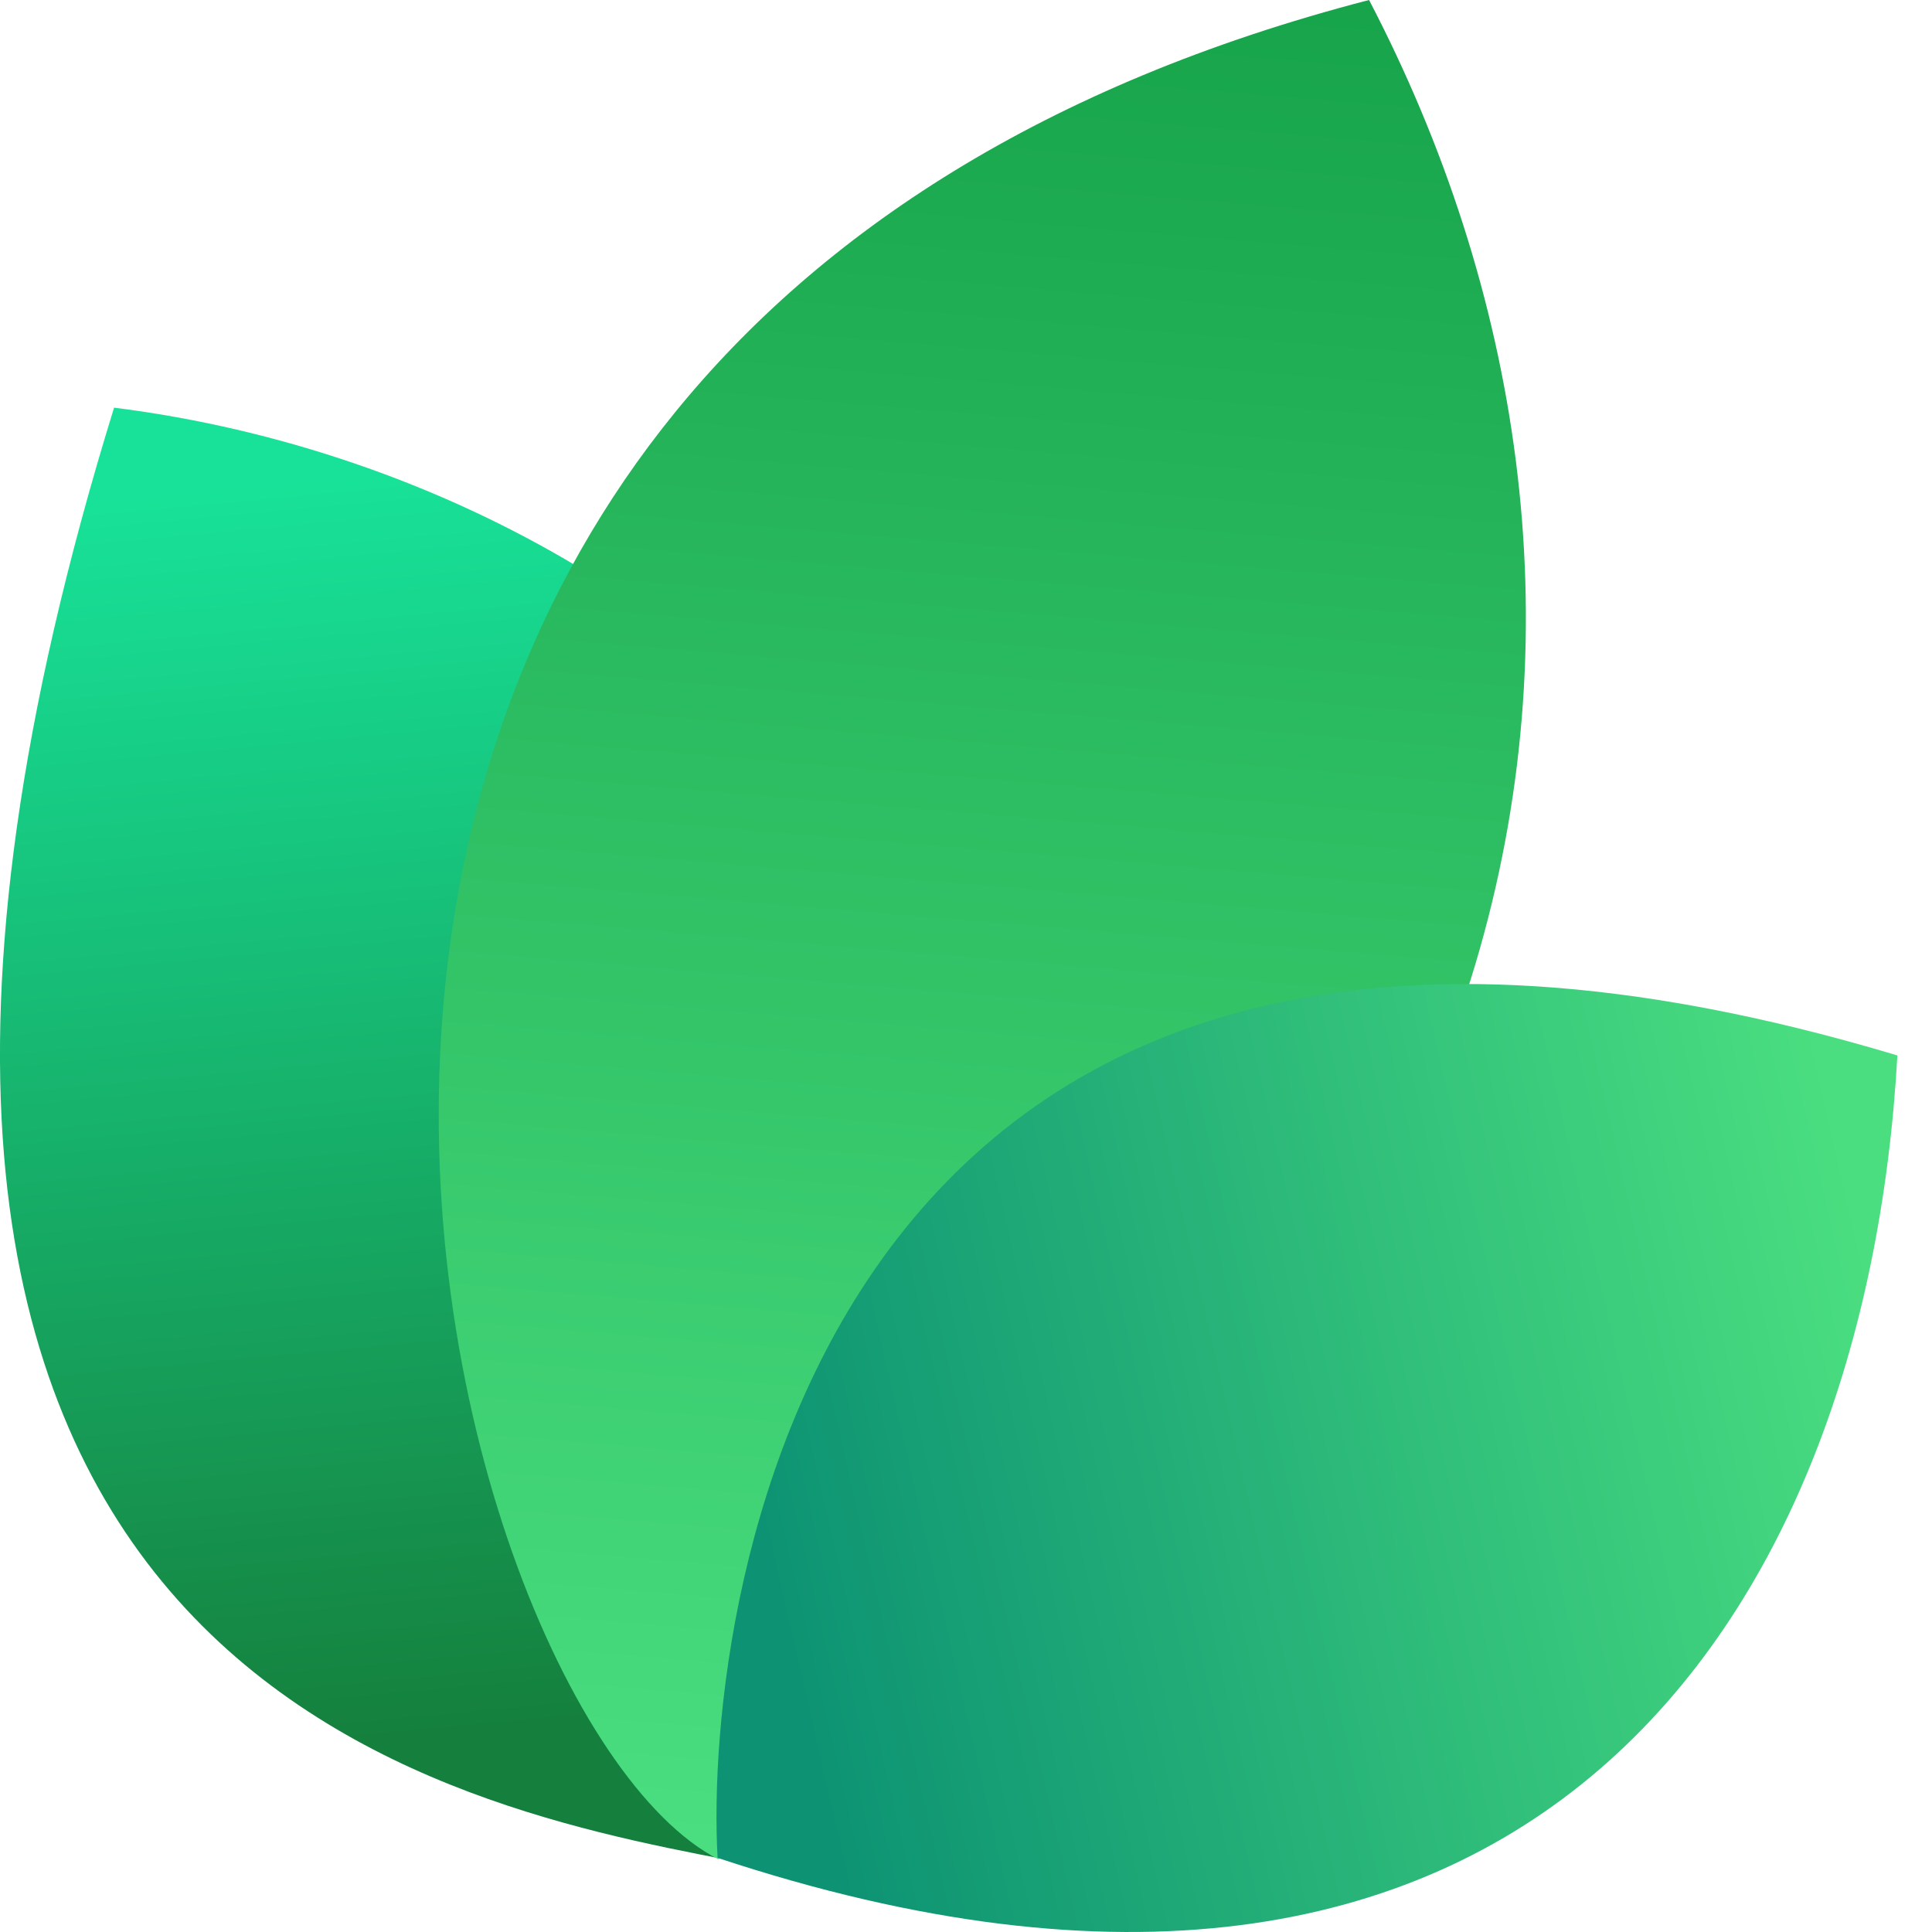
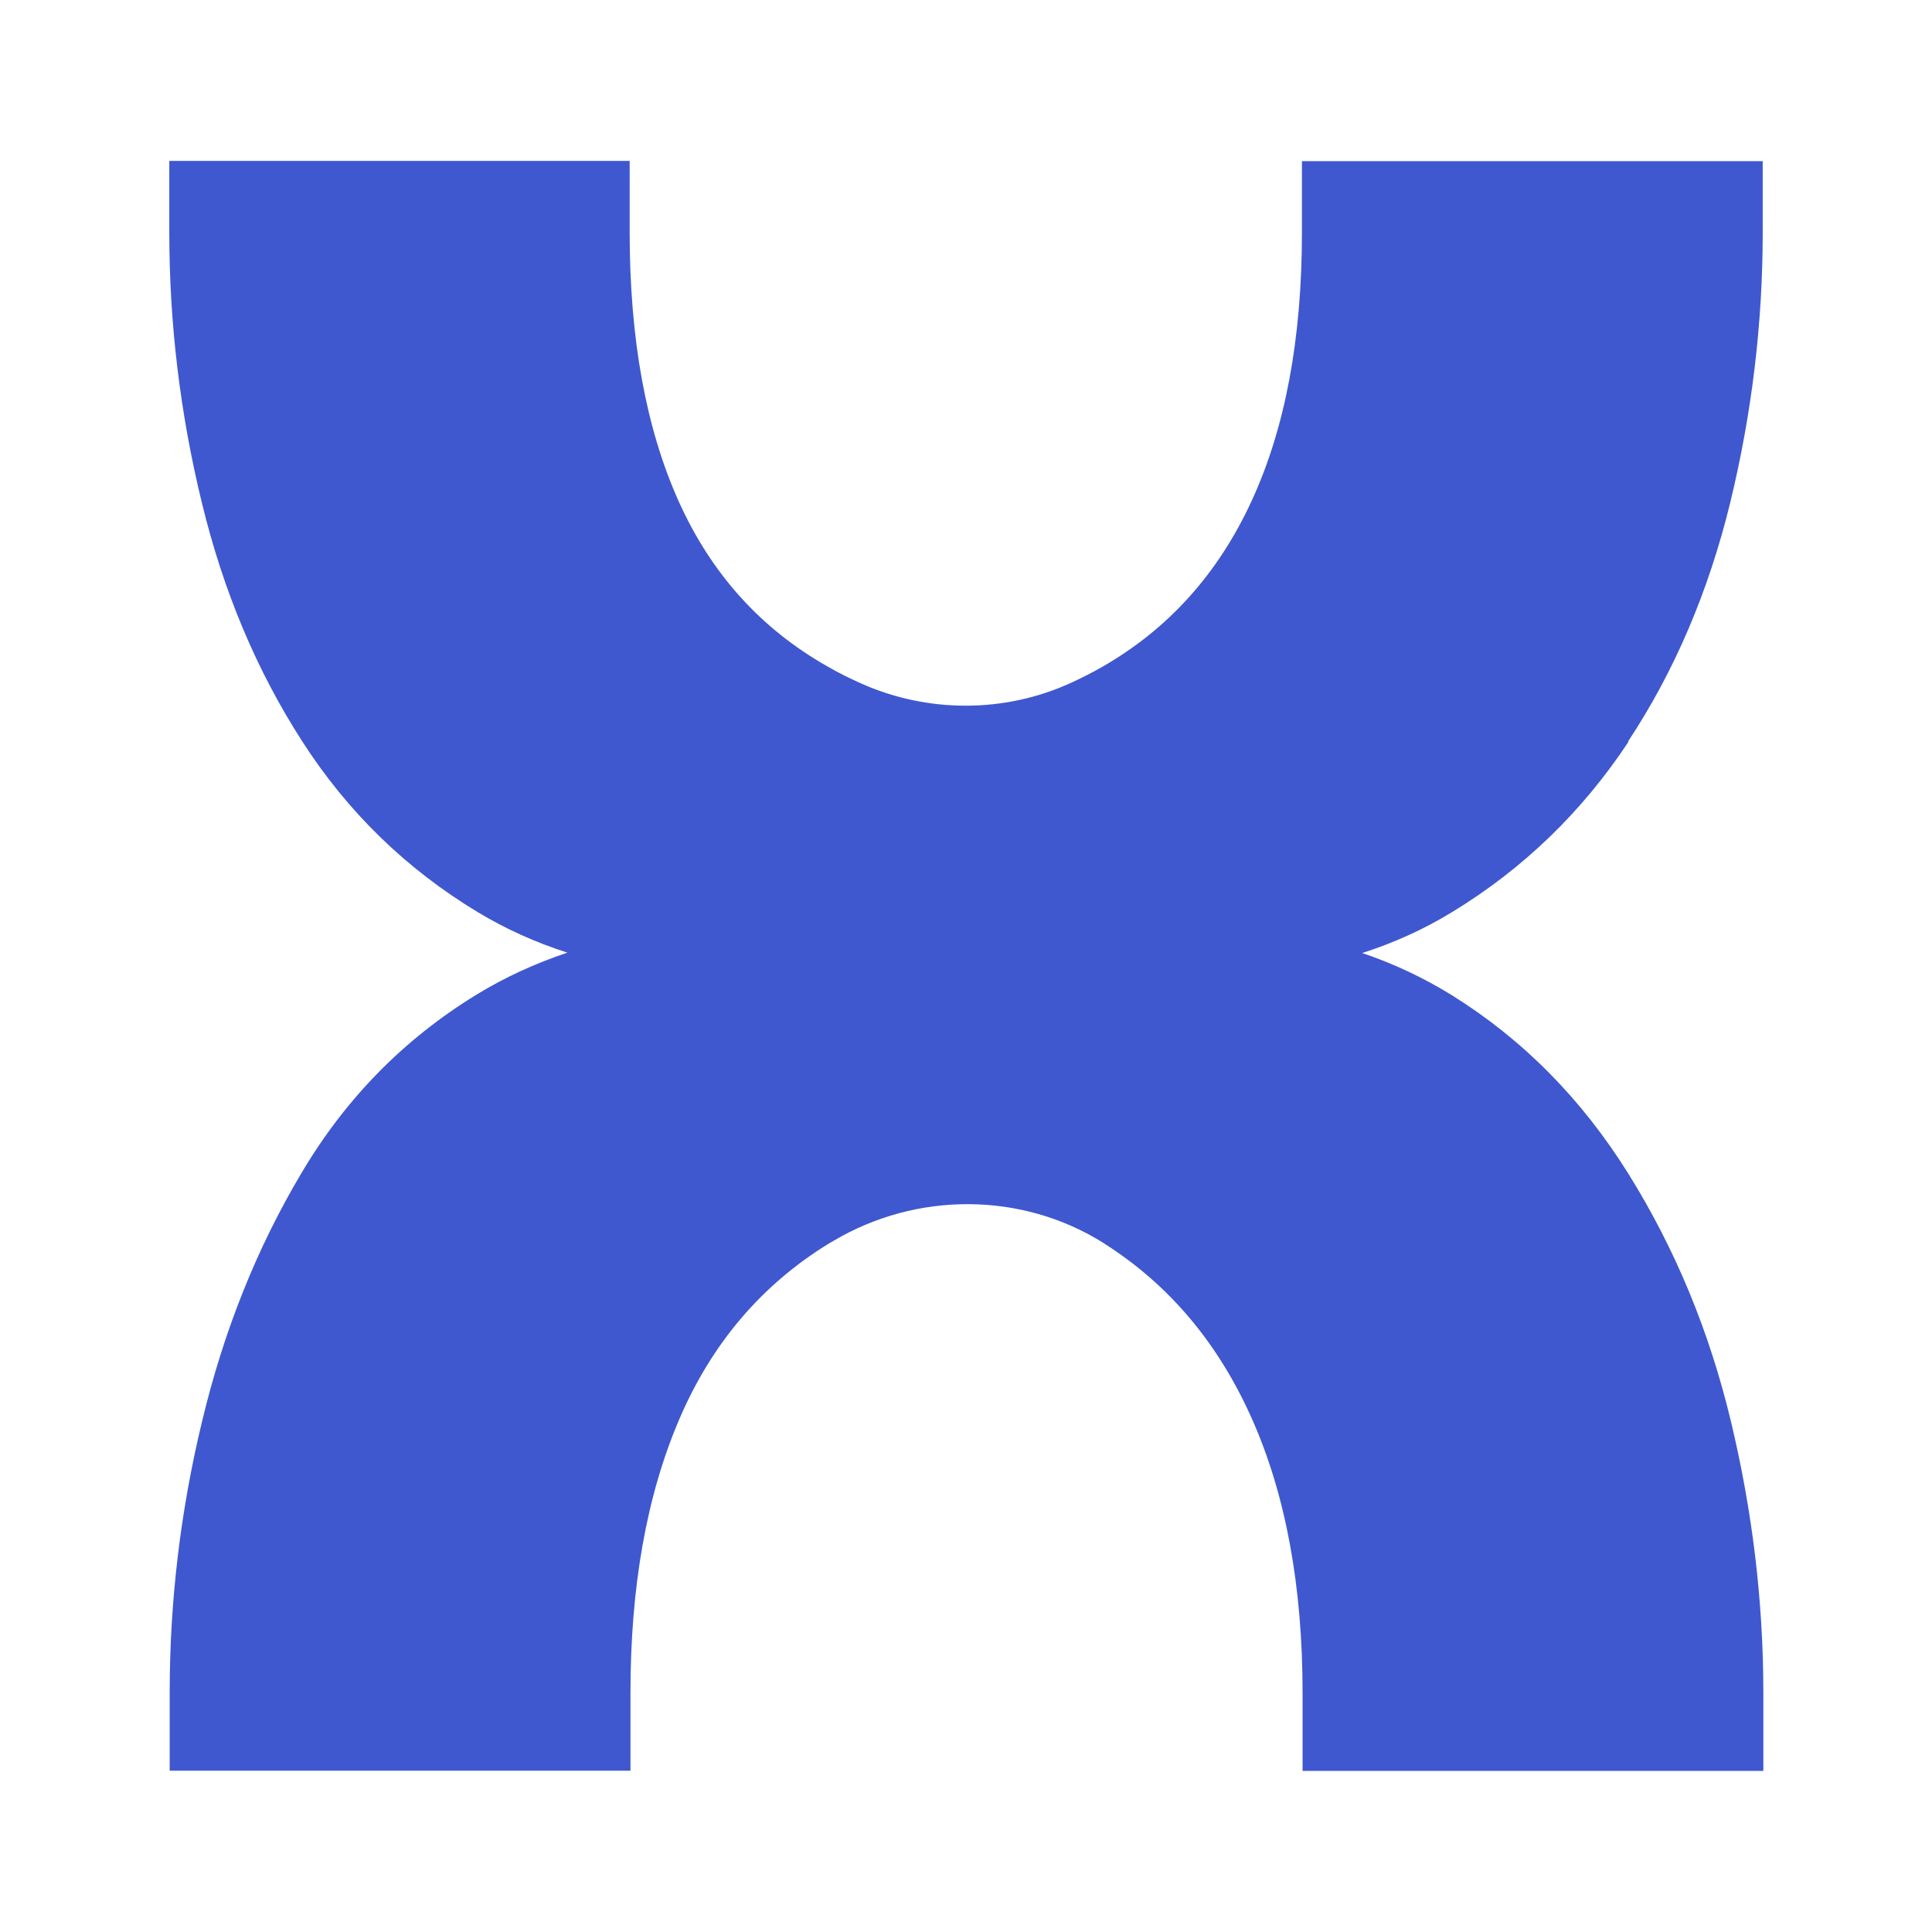
- <svg xmlns="http://www.w3.org/2000/svg" width="24" height="24" viewBox="0 0 24 24" fill="none">
-   <path d="M9.061 23.108C5.268 22.377 -3.391 20.627 1.417 5.064C9.634 6.099 16.973 14.064 9.061 23.108Z" fill="url(#paint0_linear_17557_2021)" />
-   <path d="M8.919 23.094C5.276 21.222 0.784 4.209 17.007 0C20.757 7.193 19.621 16.545 8.919 23.094Z" fill="url(#paint1_linear_17557_2021)" />
-   <path d="M8.914 23.079C8.735 19.882 10.159 9.085 23.57 13.111C23.181 20.123 18.984 26.418 8.914 23.079Z" fill="url(#paint2_linear_17557_2021)" />
-   <defs>
-     <linearGradient id="paint0_linear_17557_2021" x1="3.776" y1="5.916" x2="5.232" y2="21.559" gradientUnits="userSpaceOnUse">
-       <stop stop-color="#18E299" />
-       <stop offset="1" stop-color="#15803D" />
-     </linearGradient>
-     <linearGradient id="paint1_linear_17557_2021" x1="12.171" y1="-0.718" x2="10.19" y2="22.983" gradientUnits="userSpaceOnUse">
-       <stop stop-color="#16A34A" />
-       <stop offset="1" stop-color="#4ADE80" />
-     </linearGradient>
-     <linearGradient id="paint2_linear_17557_2021" x1="23.133" y1="15.353" x2="9.338" y2="18.52" gradientUnits="userSpaceOnUse">
-       <stop stop-color="#4ADE80" />
-       <stop offset="1" stop-color="#0D9373" />
-     </linearGradient>
-   </defs>
+ <svg xmlns="http://www.w3.org/2000/svg" width="24" height="24" viewBox="0 0 24 24" fill="#3F58CF">
+   <path d="M20.223 9.213C20.802 8.338 21.224 7.347 21.494 6.242C21.762 5.137 21.897 4.019 21.897 2.89V2.002H16.173V2.89C16.173 4.211 15.964 5.322 15.548 6.223C15.131 7.128 14.514 7.813 13.692 8.284C13.565 8.357 13.43 8.425 13.294 8.487C12.477 8.858 11.53 8.858 10.708 8.495C10.562 8.43 10.419 8.36 10.283 8.281C9.45 7.81 8.833 7.125 8.428 6.221C8.024 5.319 7.822 4.209 7.822 2.887V1.999H2.103V2.887C2.103 4.019 2.238 5.137 2.506 6.239C2.773 7.344 3.19 8.335 3.755 9.21C4.318 10.087 5.046 10.794 5.933 11.33C6.28 11.539 6.65 11.707 7.048 11.834C6.645 11.969 6.266 12.143 5.914 12.359C5.013 12.912 4.288 13.651 3.739 14.582C3.187 15.511 2.779 16.535 2.511 17.653C2.241 18.771 2.108 19.895 2.108 21.027V21.996H7.832V21.027C7.832 19.708 8.033 18.576 8.438 17.631C8.841 16.689 9.461 15.961 10.294 15.449C10.313 15.438 10.332 15.427 10.351 15.416C11.384 14.802 12.691 14.802 13.708 15.441C13.714 15.443 13.719 15.446 13.722 15.451C14.528 15.963 15.139 16.692 15.556 17.634C15.973 18.576 16.181 19.708 16.181 21.03V21.999H21.905V21.03C21.905 19.898 21.77 18.774 21.502 17.656C21.234 16.537 20.81 15.514 20.231 14.585C19.652 13.656 18.921 12.914 18.034 12.362C17.688 12.148 17.317 11.972 16.922 11.839C17.317 11.712 17.688 11.544 18.034 11.333C18.921 10.794 19.652 10.087 20.231 9.213H20.223Z" />
</svg>
